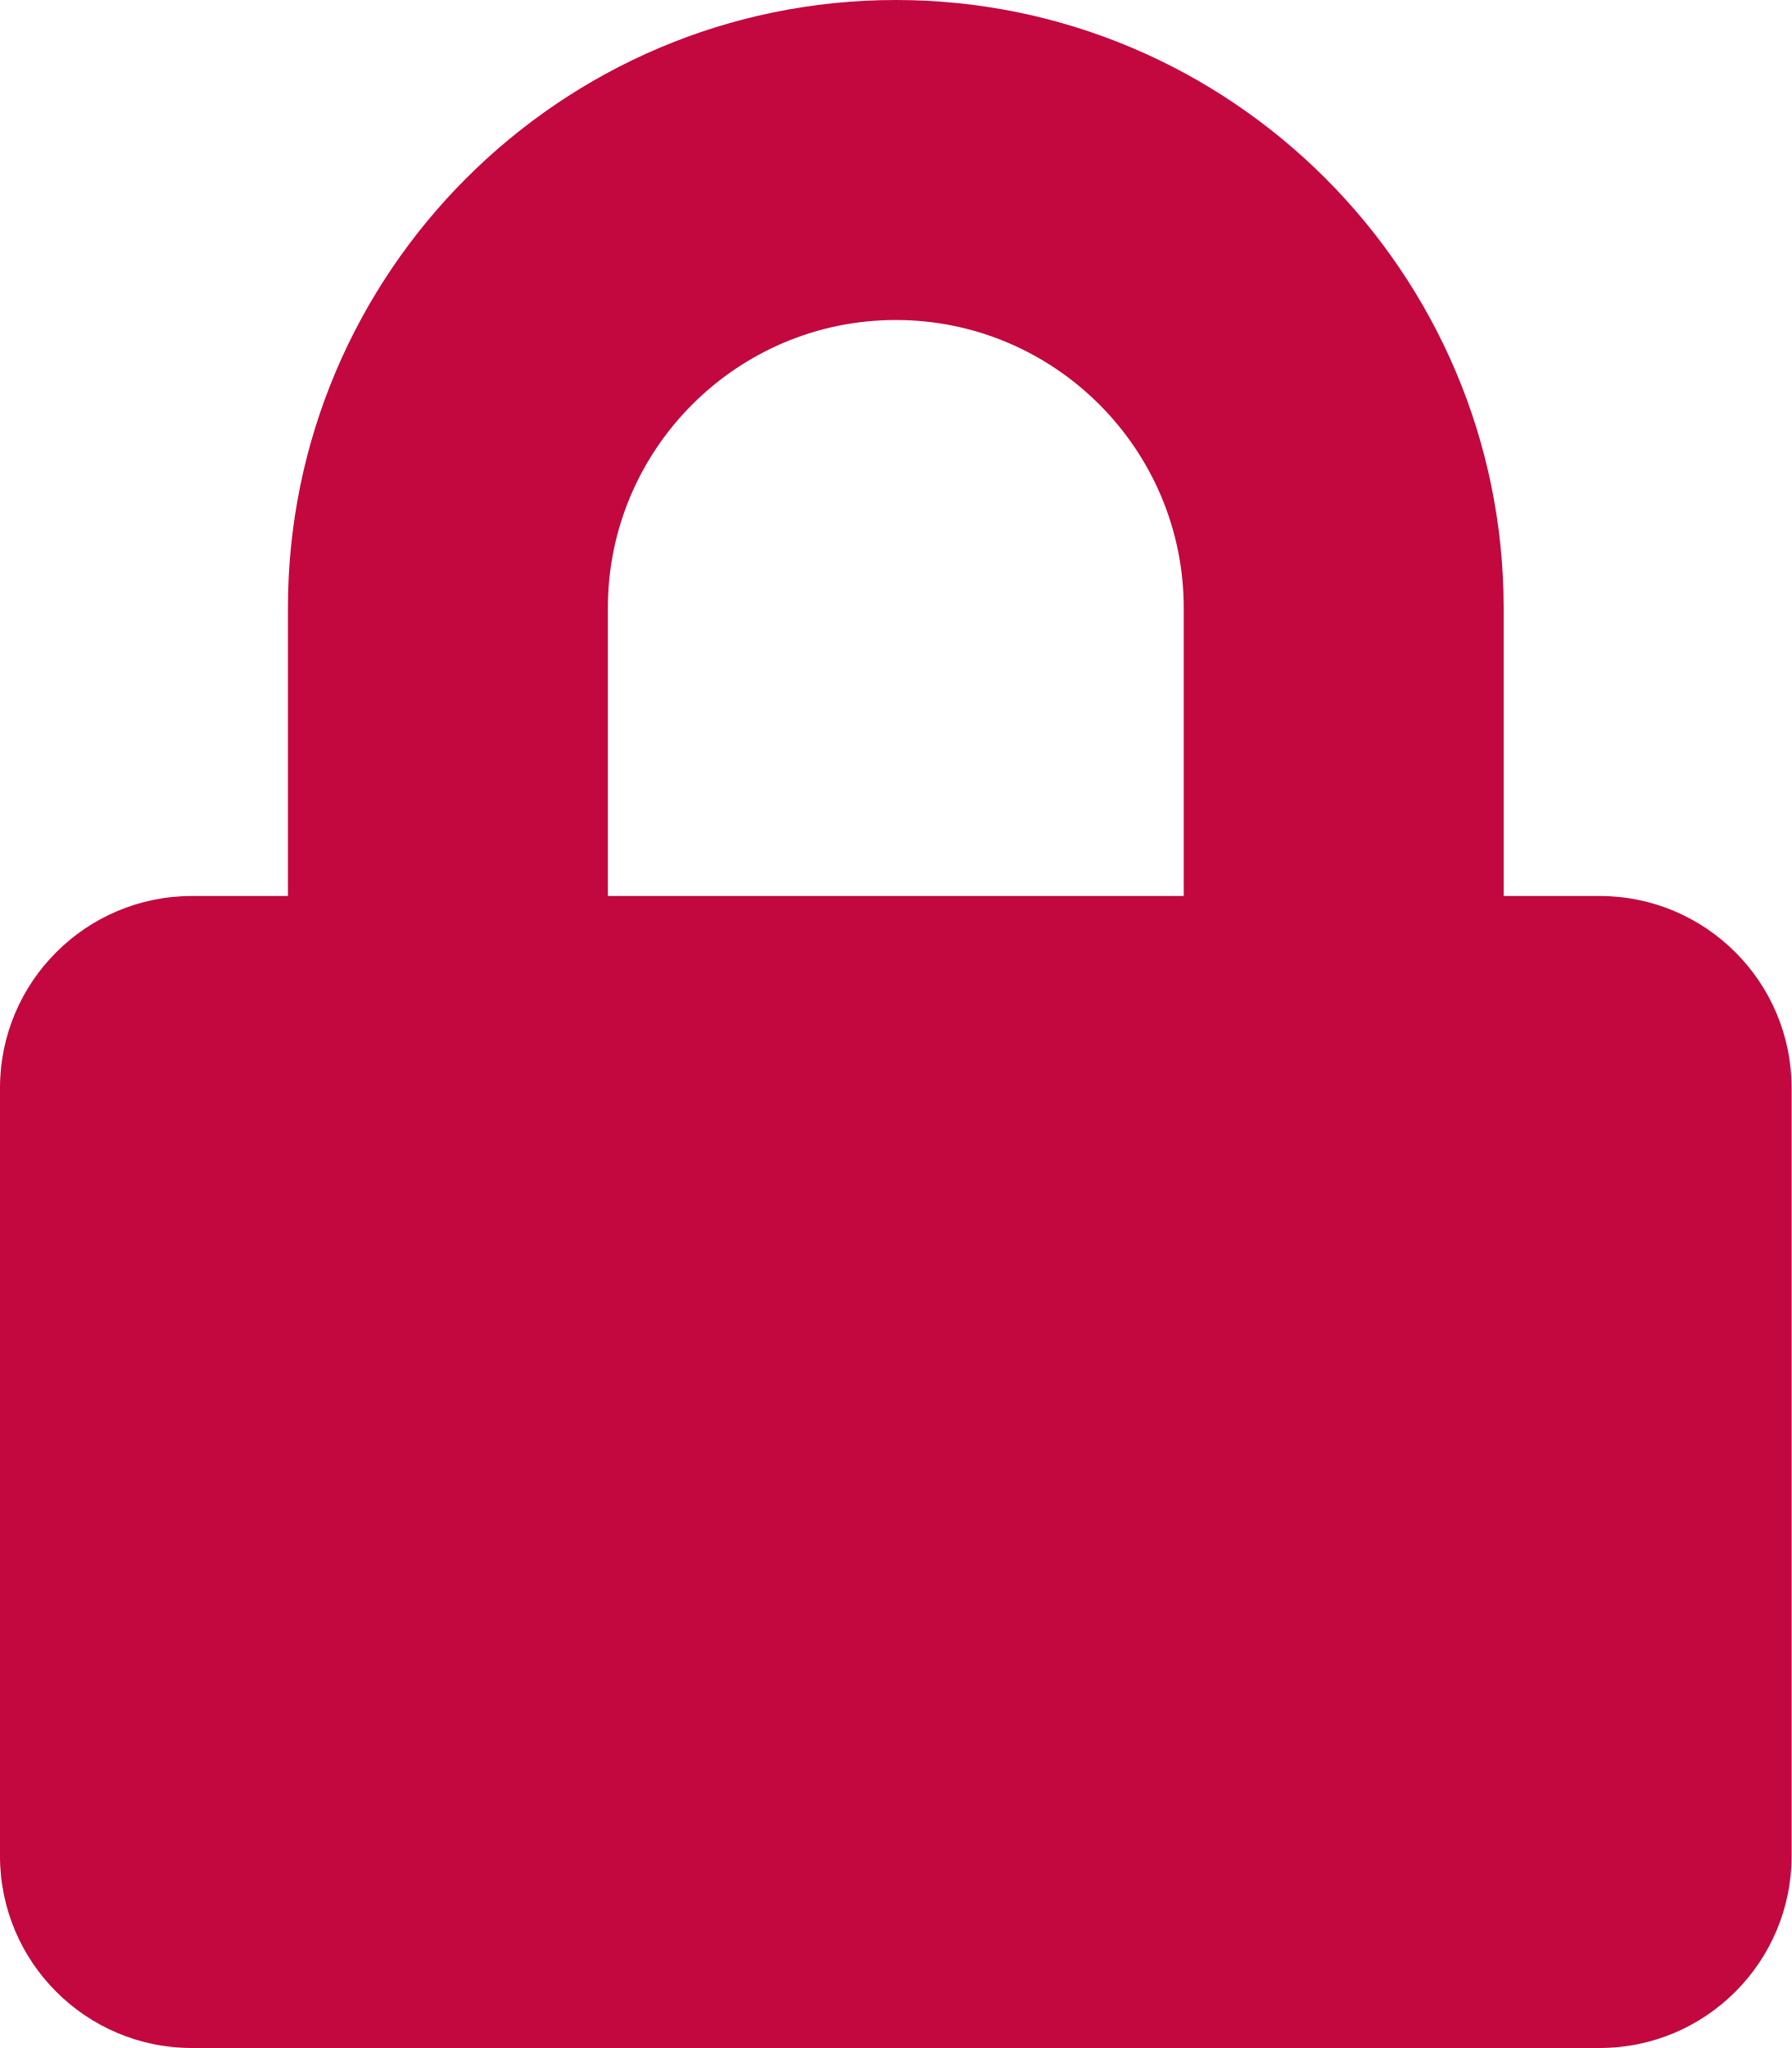
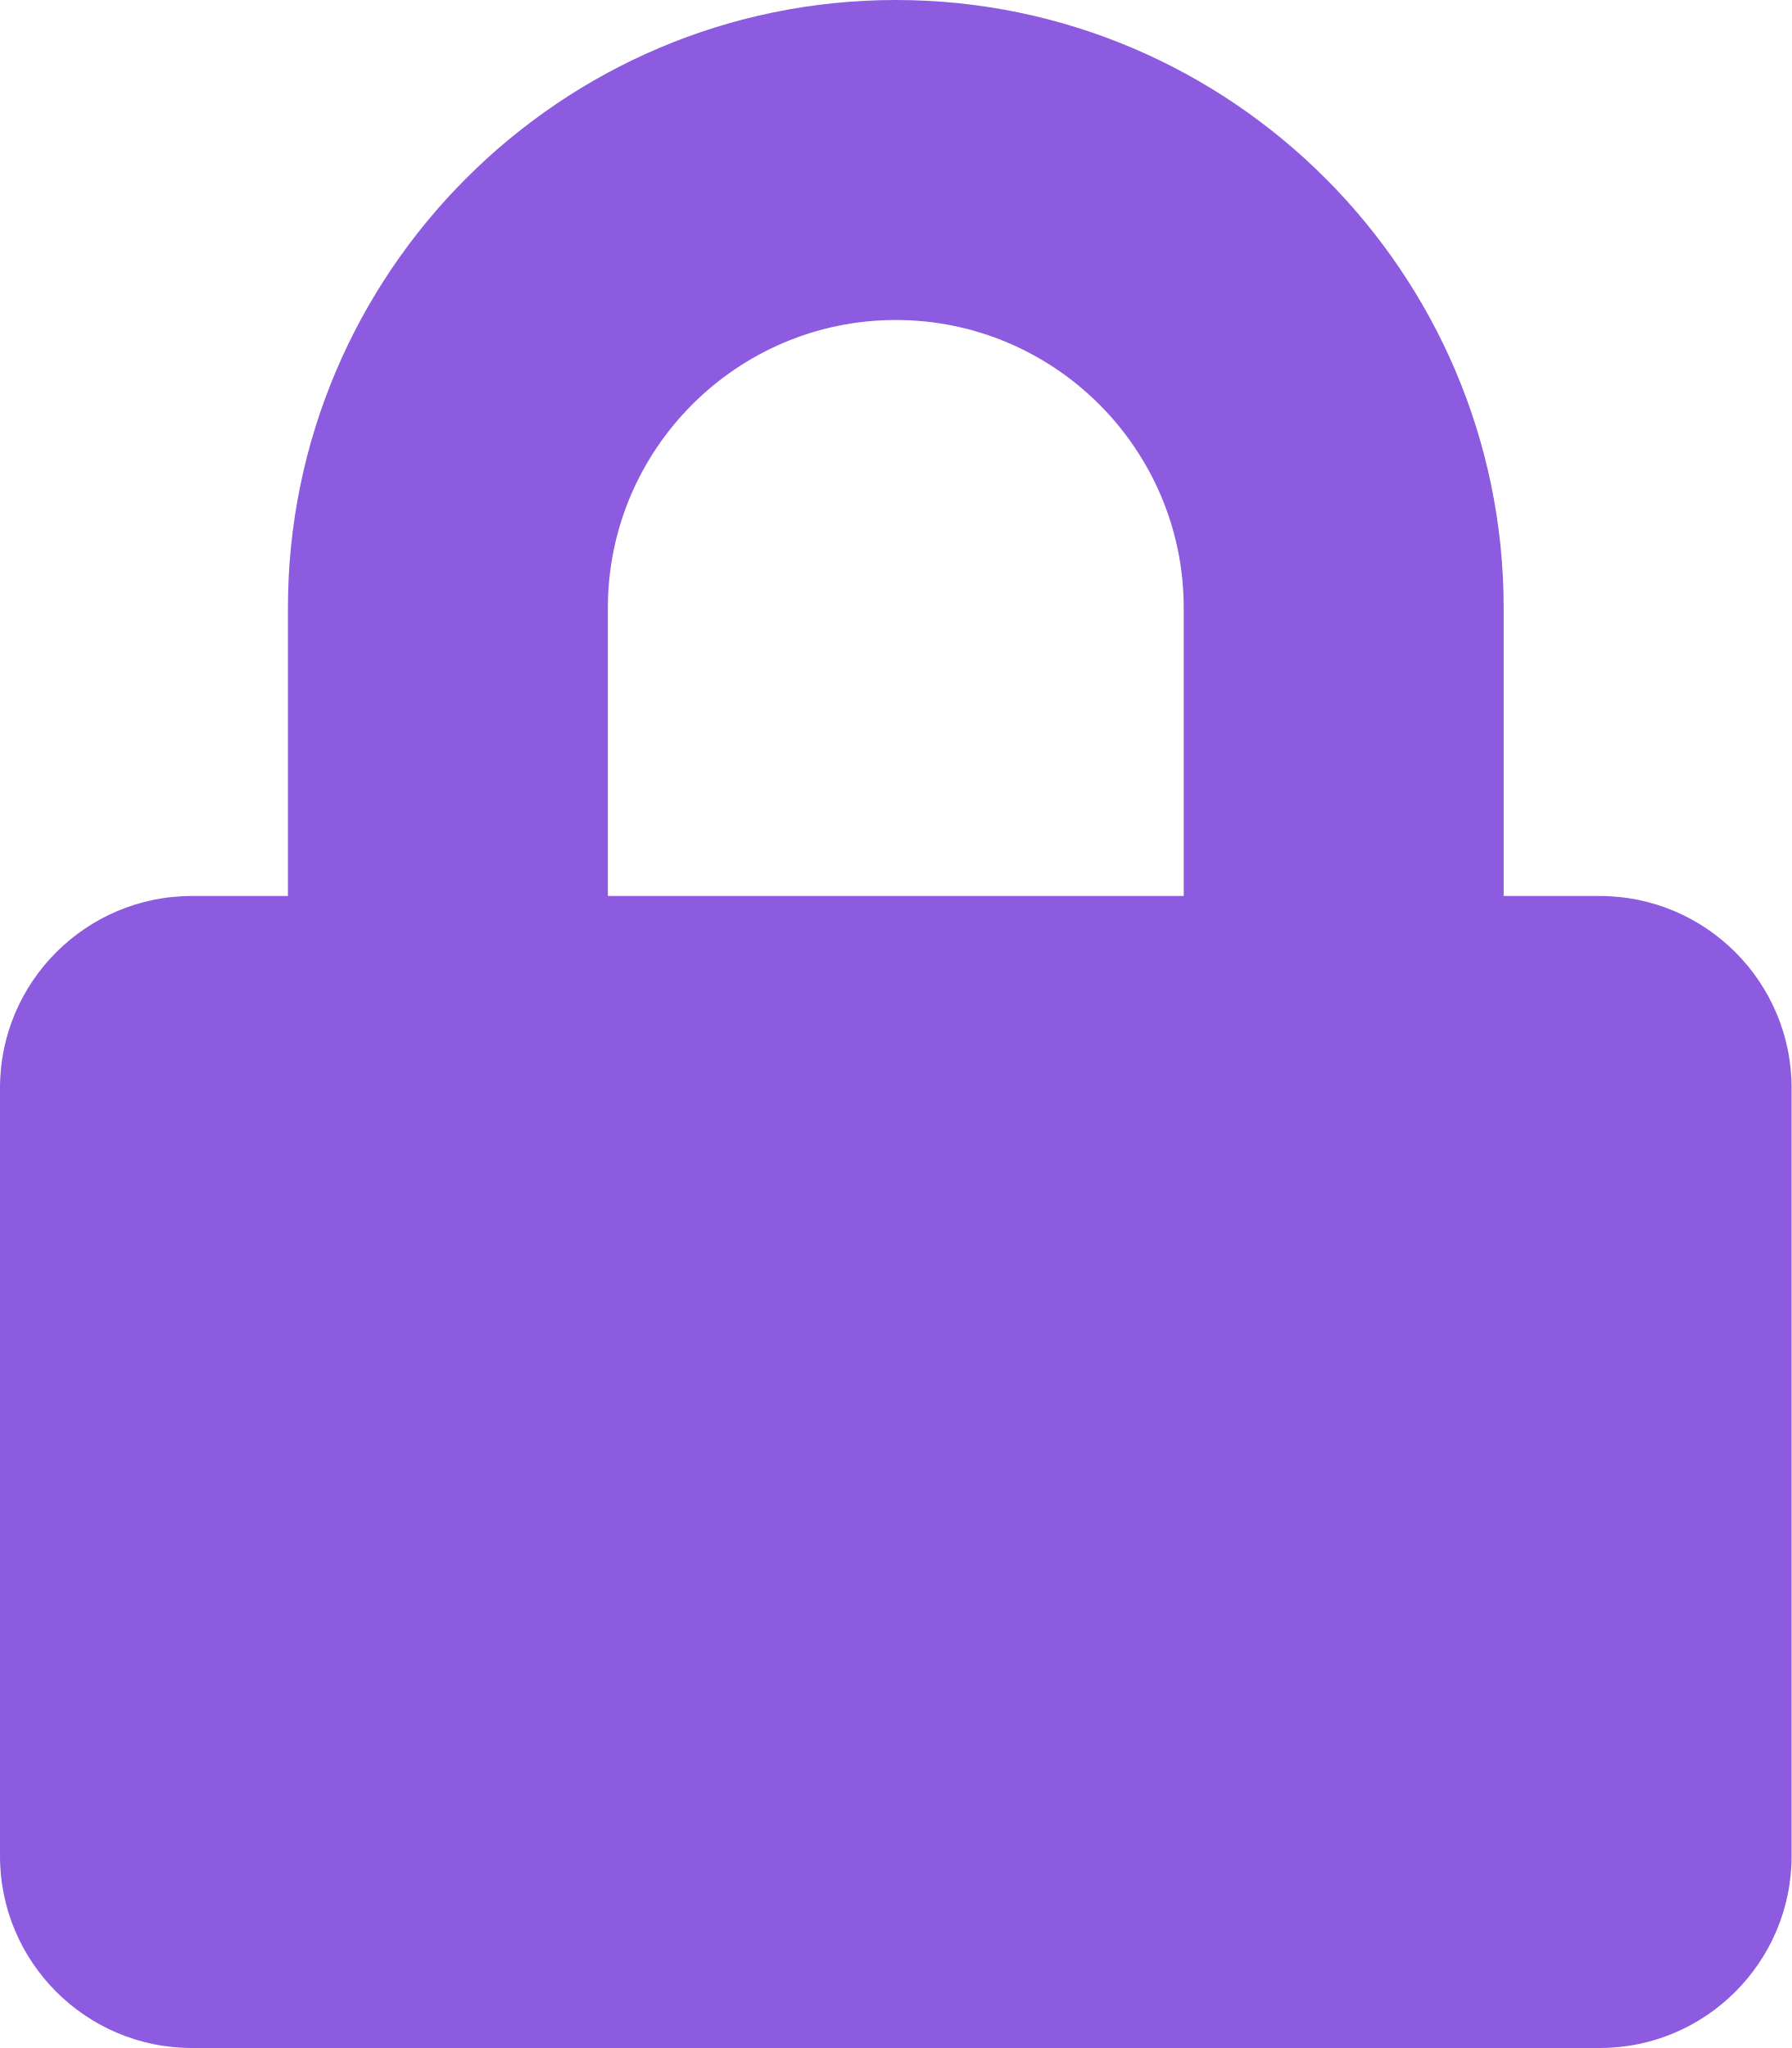
<svg xmlns="http://www.w3.org/2000/svg" aria-hidden="true" focusable="false" data-prefix="fas" data-icon="lock" class="svg-inline--fa fa-lock fa-w-14" role="img" viewBox="0 0 448 512">
-   <path fill="#c3073f" d="M400 224h-24v-72C376 68.2 307.8 0 224 0S72 68.2 72 152v72H48c-26.5 0-48 21.5-48 48v192c0 26.5 21.5 48 48 48h352c26.5 0 48-21.5 48-48V272c0-26.5-21.5-48-48-48zm-104 0H152v-72c0-39.7 32.3-72 72-72s72 32.3 72 72v72z" />
+   <path fill="#8c5bdf" d="M400 224h-24v-72C376 68.2 307.8 0 224 0S72 68.2 72 152v72H48c-26.5 0-48 21.5-48 48v192c0 26.5 21.5 48 48 48h352c26.5 0 48-21.5 48-48V272c0-26.5-21.5-48-48-48zm-104 0H152v-72c0-39.7 32.3-72 72-72s72 32.3 72 72v72z" />
</svg>
